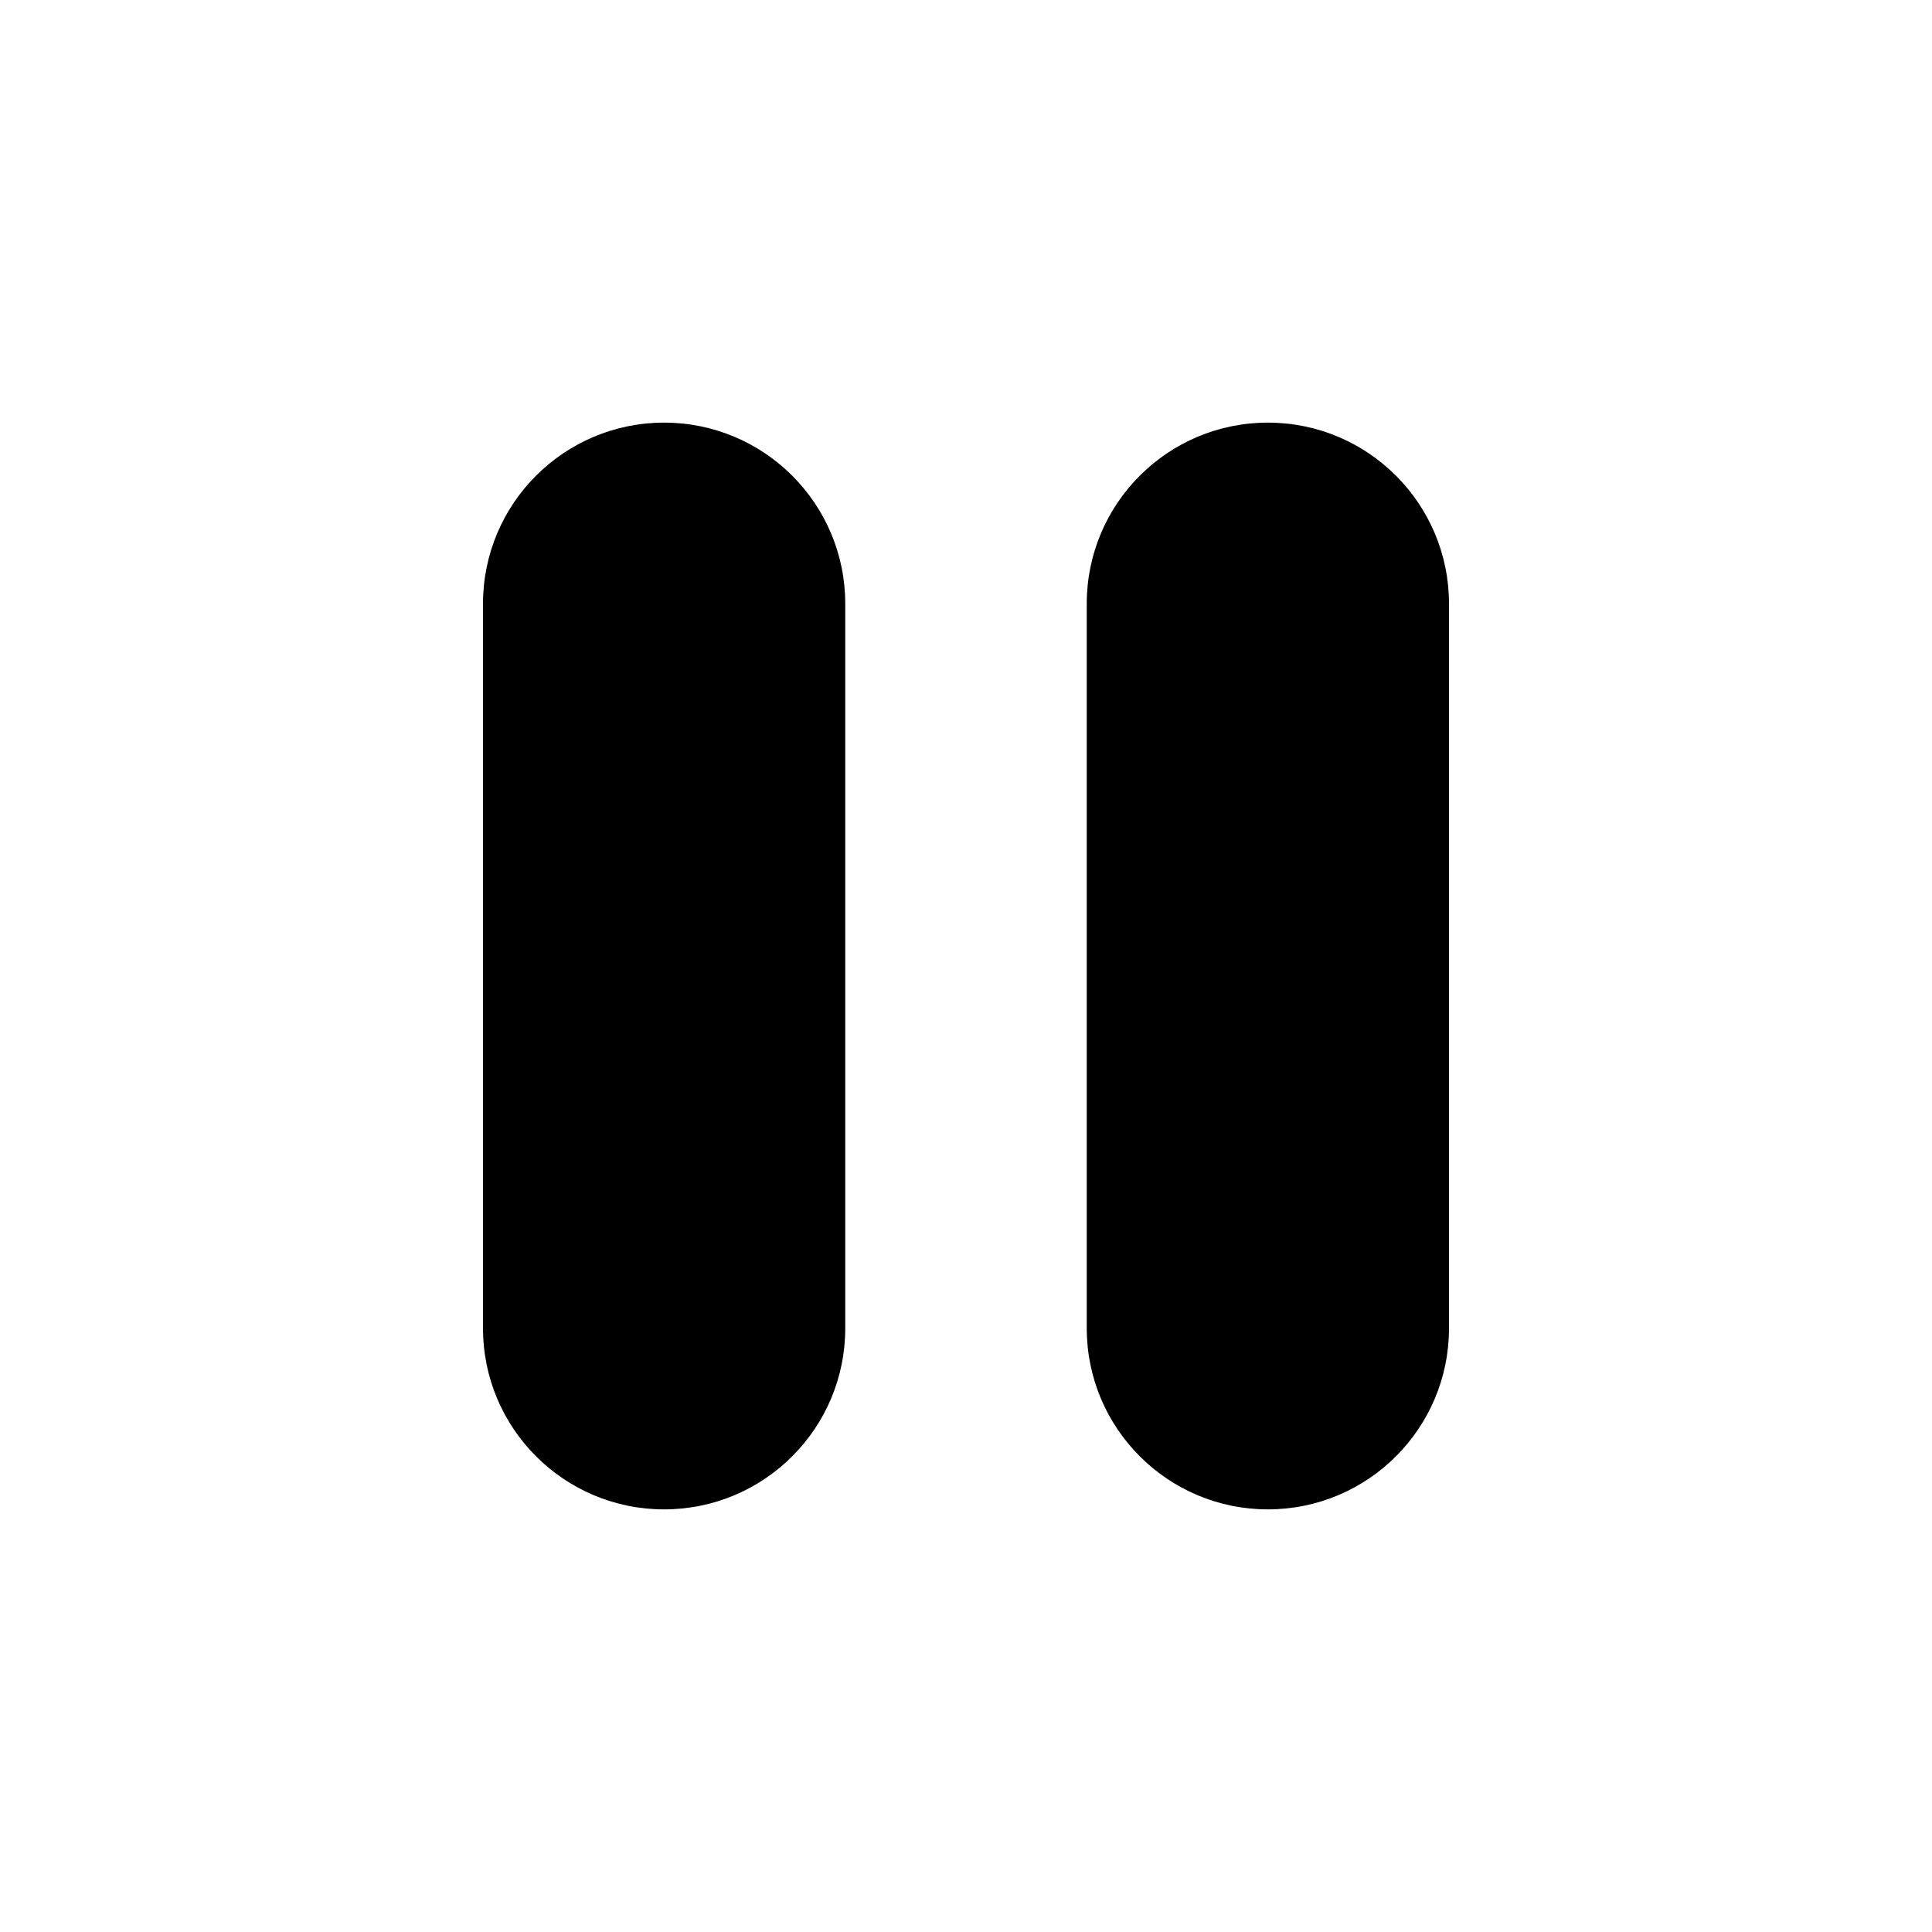
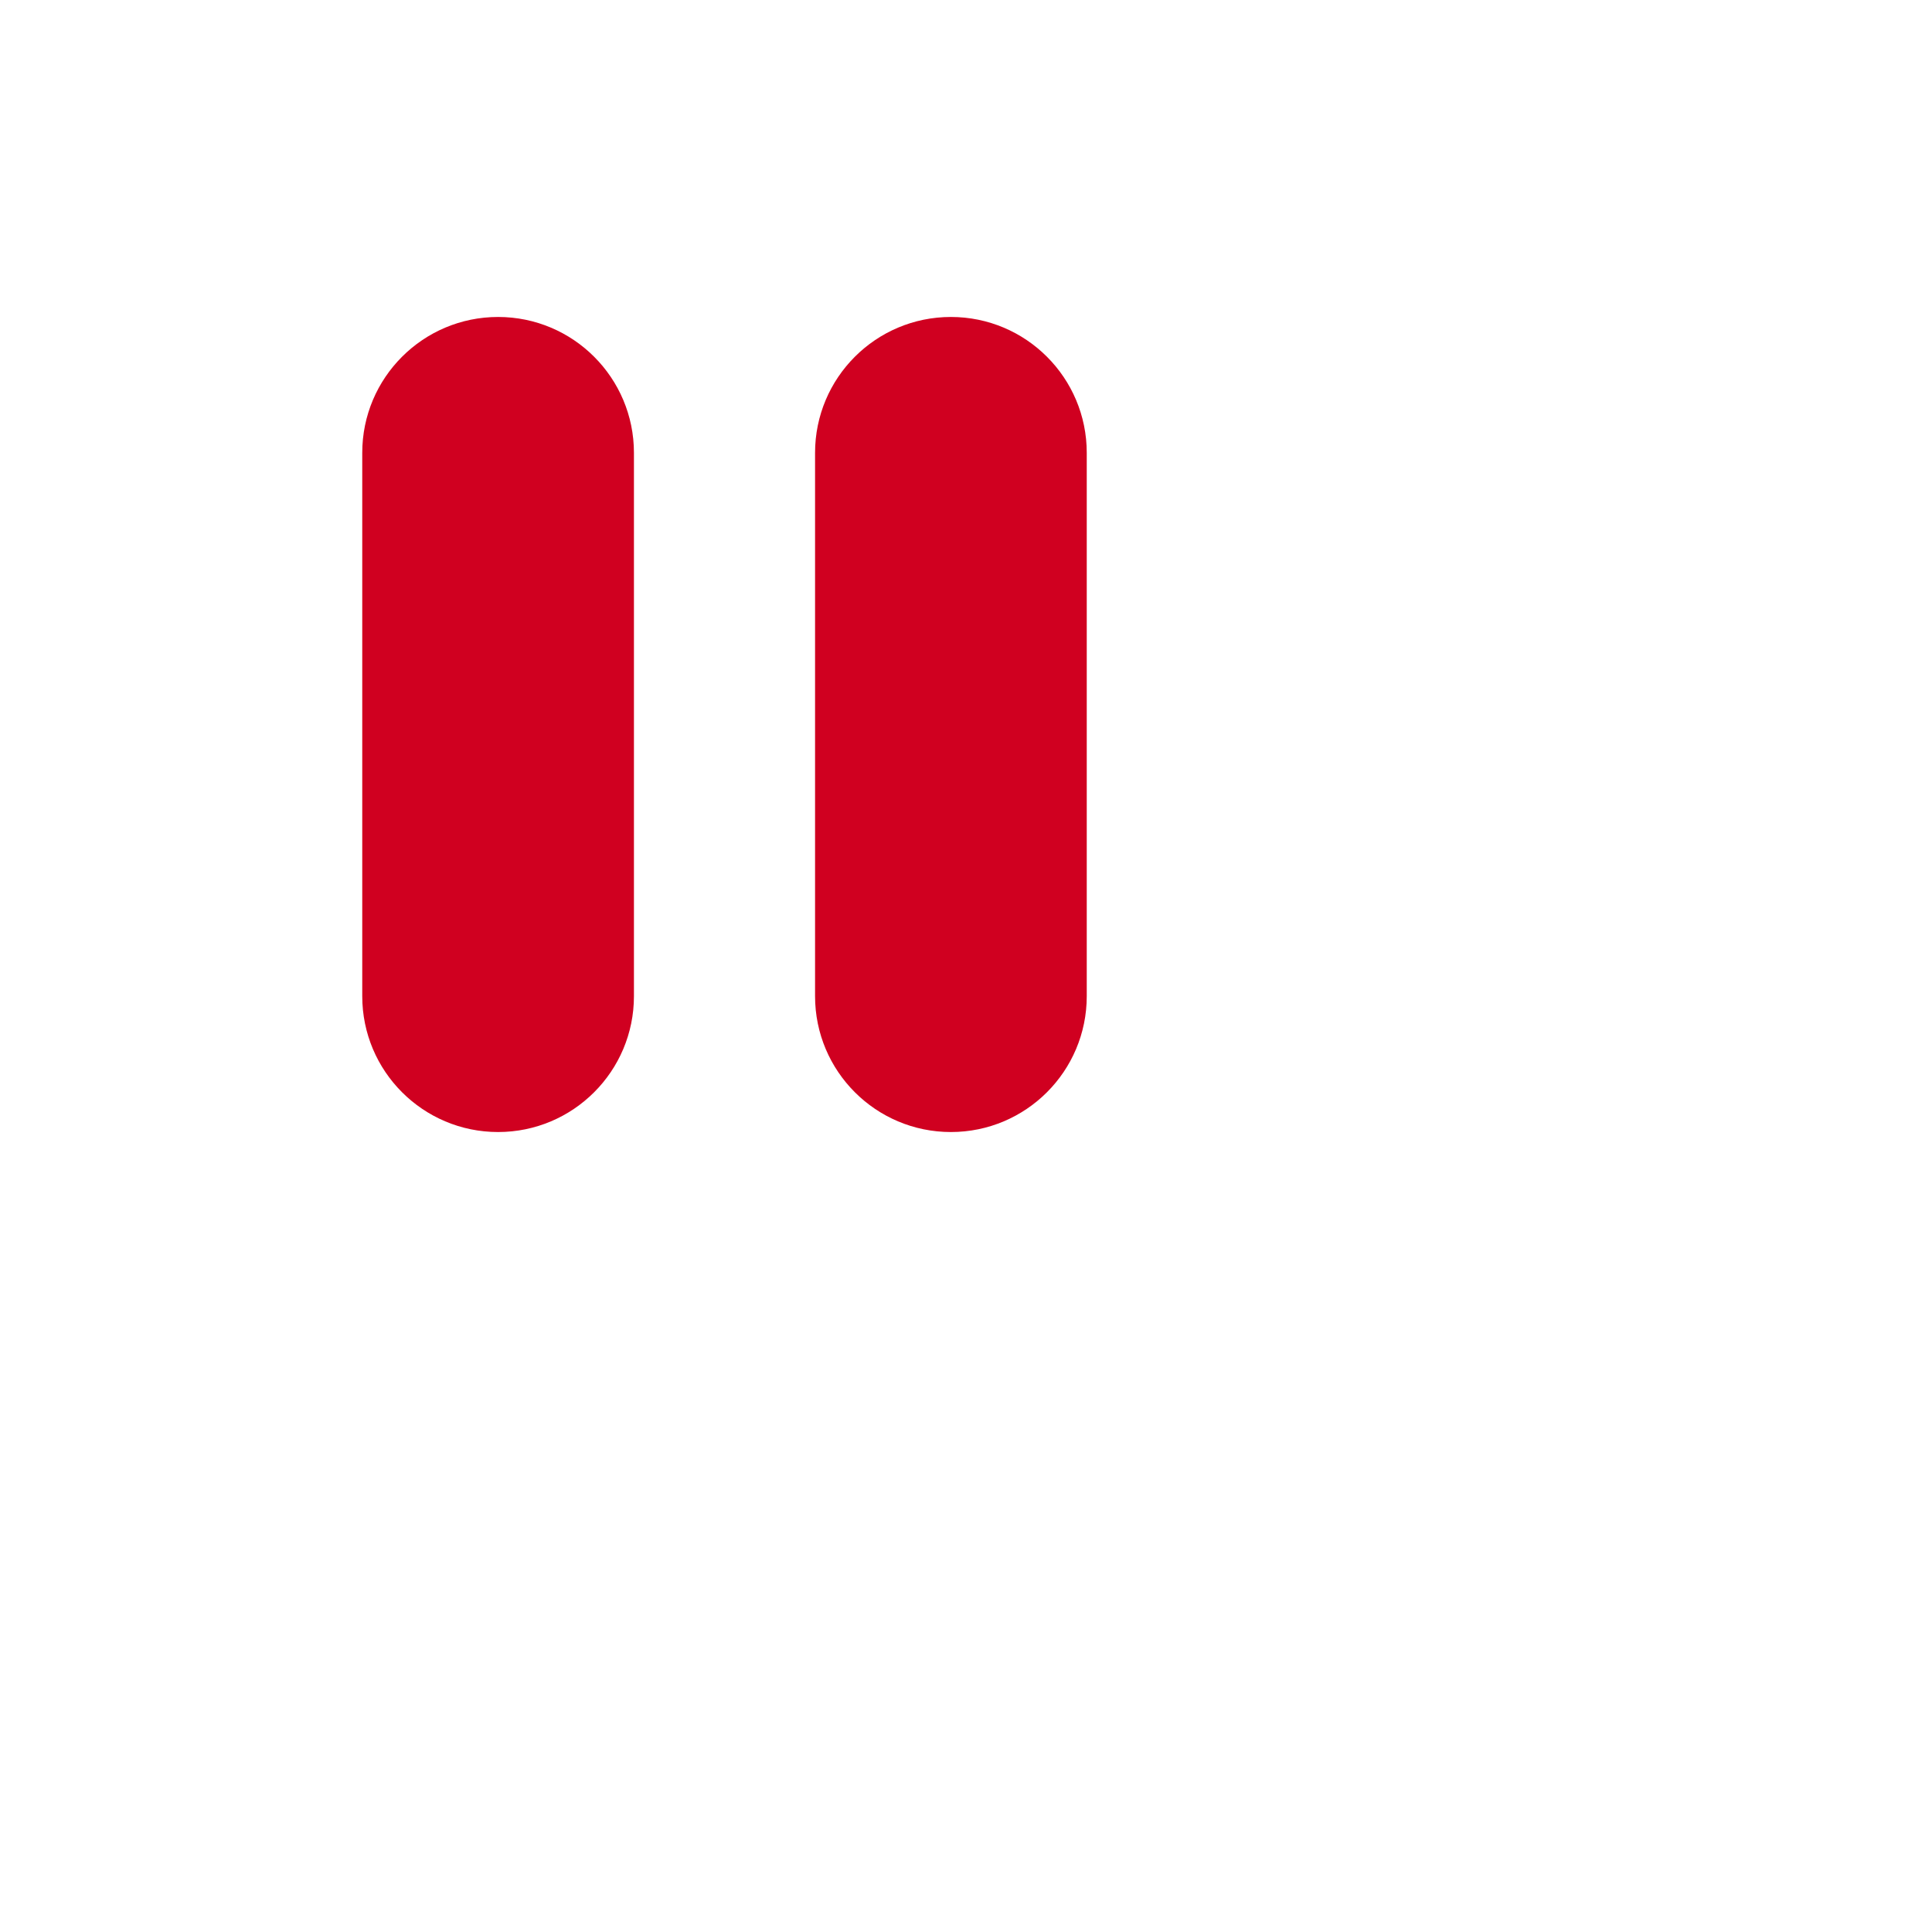
- <svg xmlns="http://www.w3.org/2000/svg" width="24" height="24" fill="none">
-   <path d="M8.25 5.25A2.25 2.25 0 0 1 10.5 7.5v9a2.25 2.25 0 0 1-4.5 0v-9a2.25 2.25 0 0 1 2.25-2.25zm7.5 0A2.25 2.25 0 0 1 18 7.5v9a2.25 2.25 0 0 1-4.5 0v-9a2.25 2.25 0 0 1 2.25-2.25z" fill="#000" />
+ <svg xmlns="http://www.w3.org/2000/svg" viewbox="0 0 24 24" width="32" height="32" fill="none">
+   <path d="M8.25 5.25A2.25 2.25 0 0 1 10.5 7.5v9a2.25 2.25 0 0 1-4.5 0v-9a2.25 2.25 0 0 1 2.25-2.25zm7.5 0A2.25 2.25 0 0 1 18 7.5v9a2.25 2.25 0 0 1-4.5 0v-9a2.25 2.25 0 0 1 2.25-2.25z" fill="#D00020" />
</svg>
